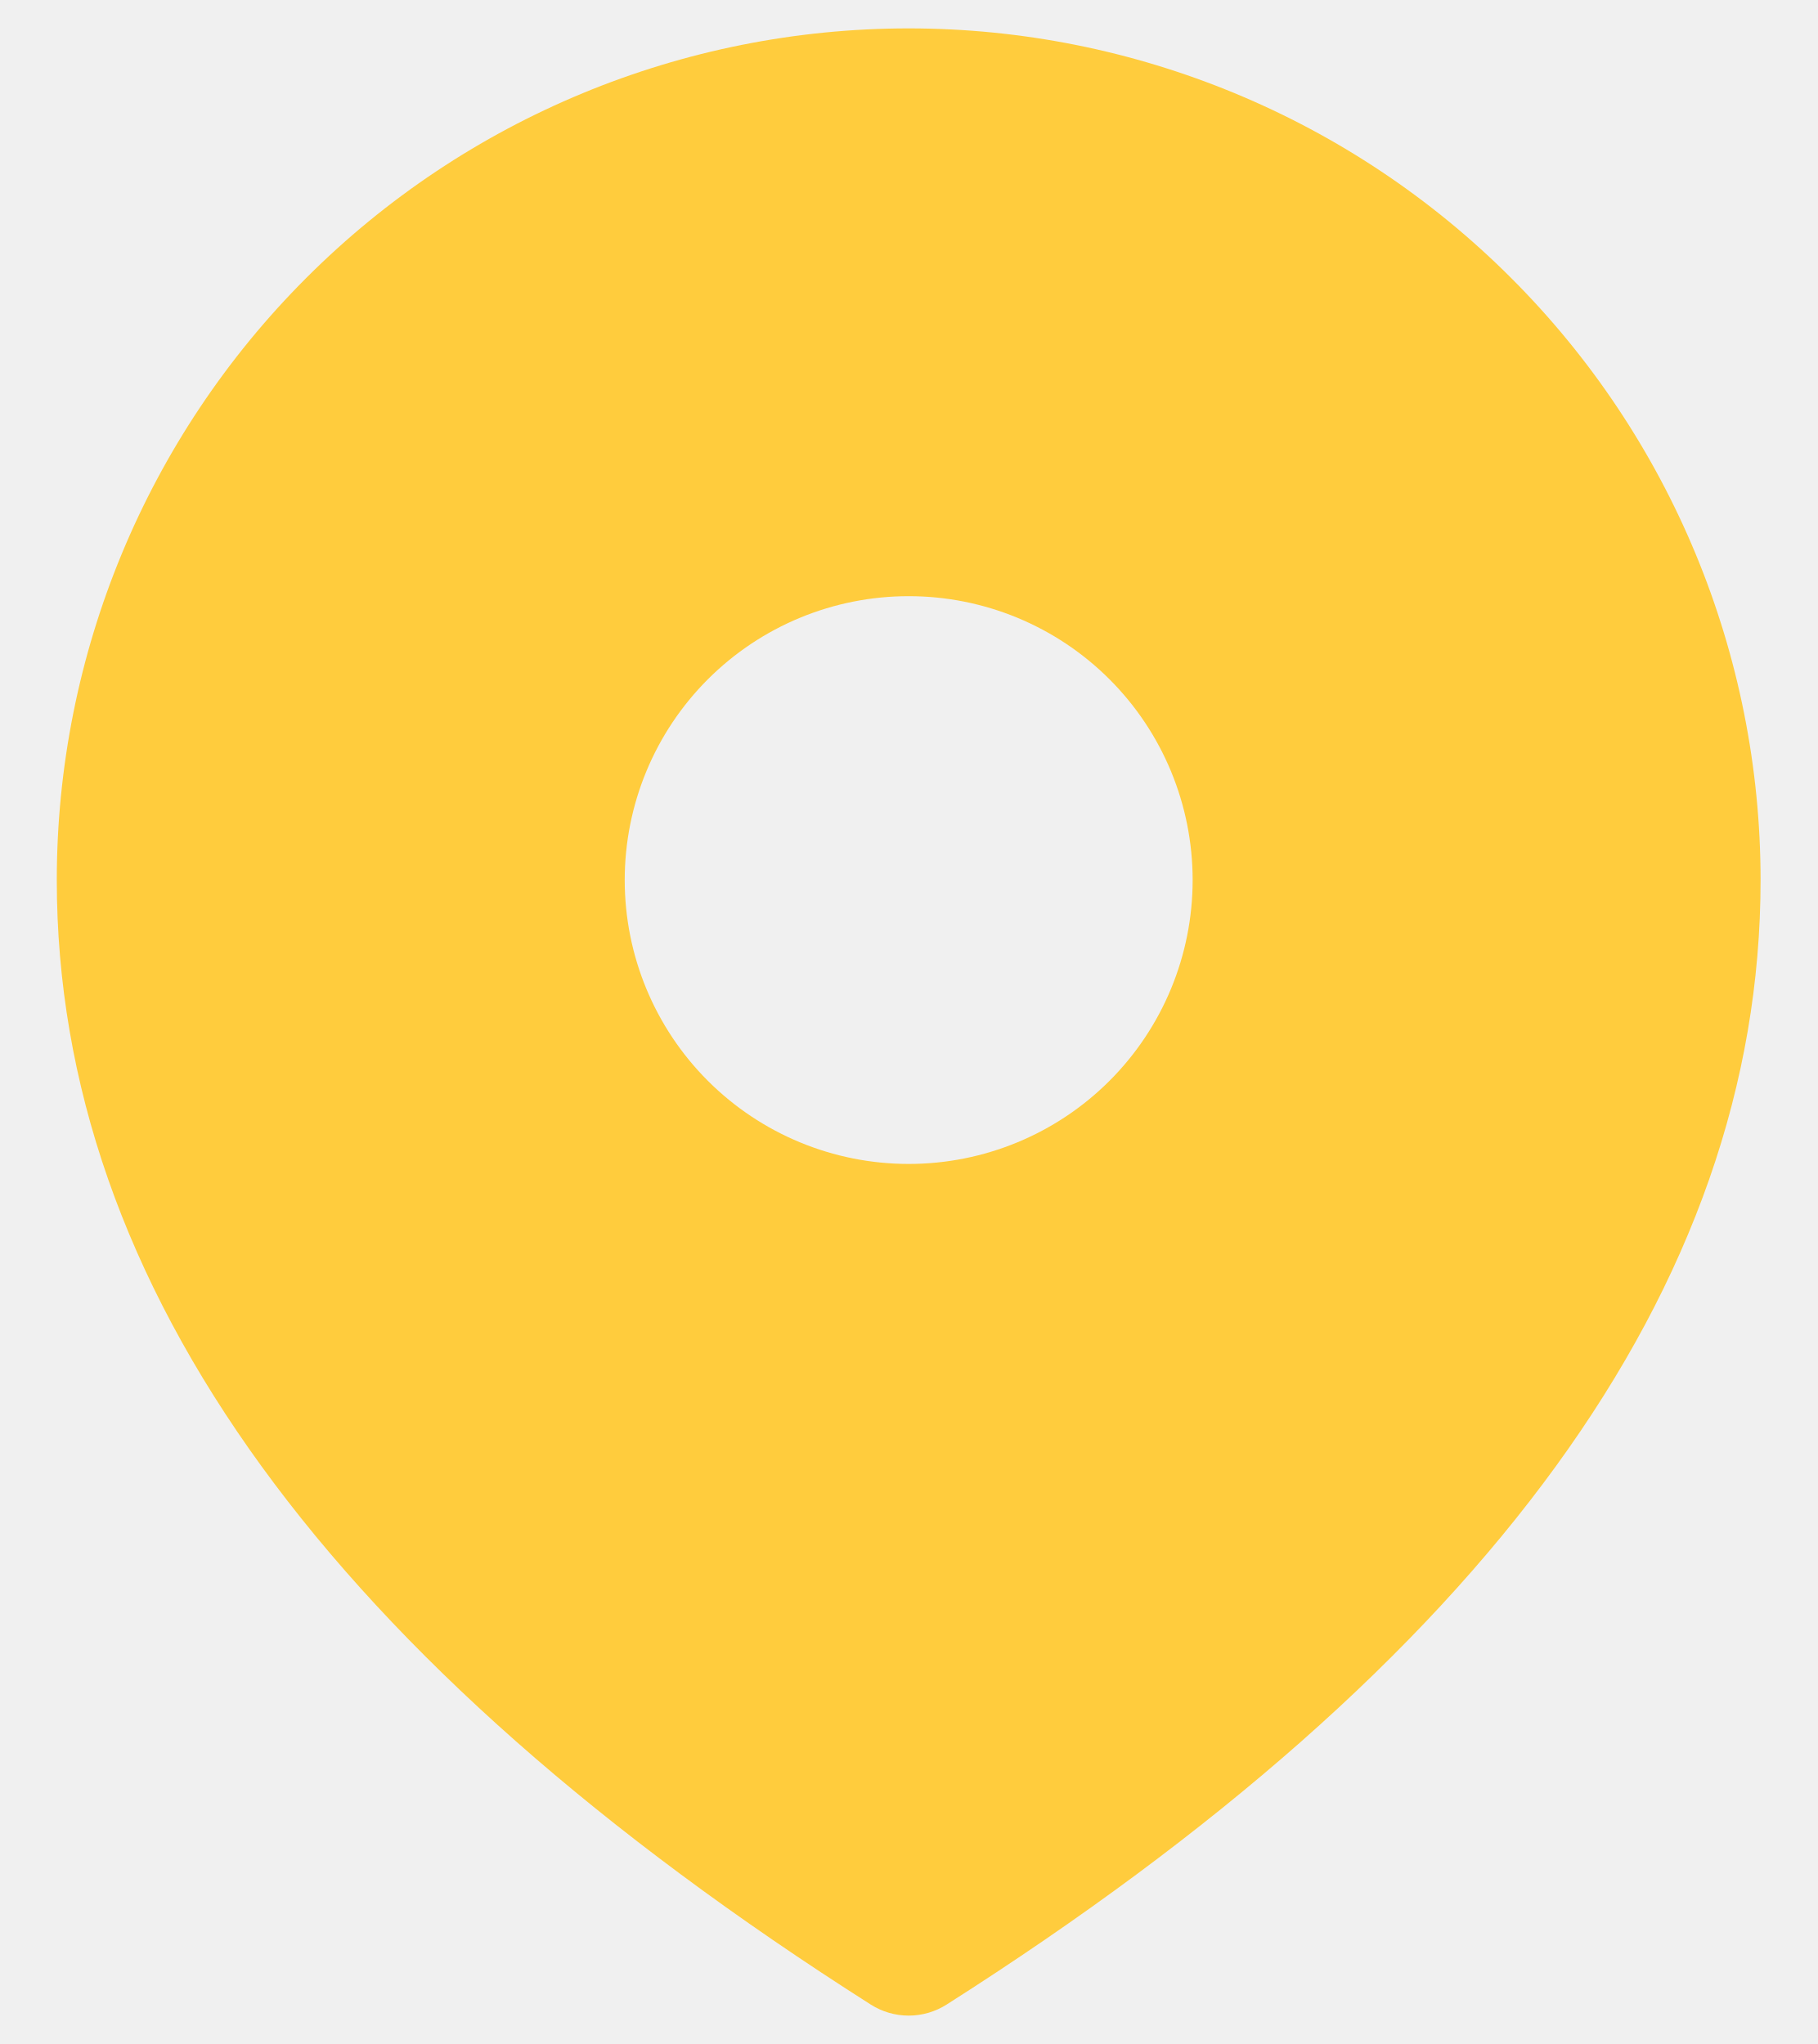
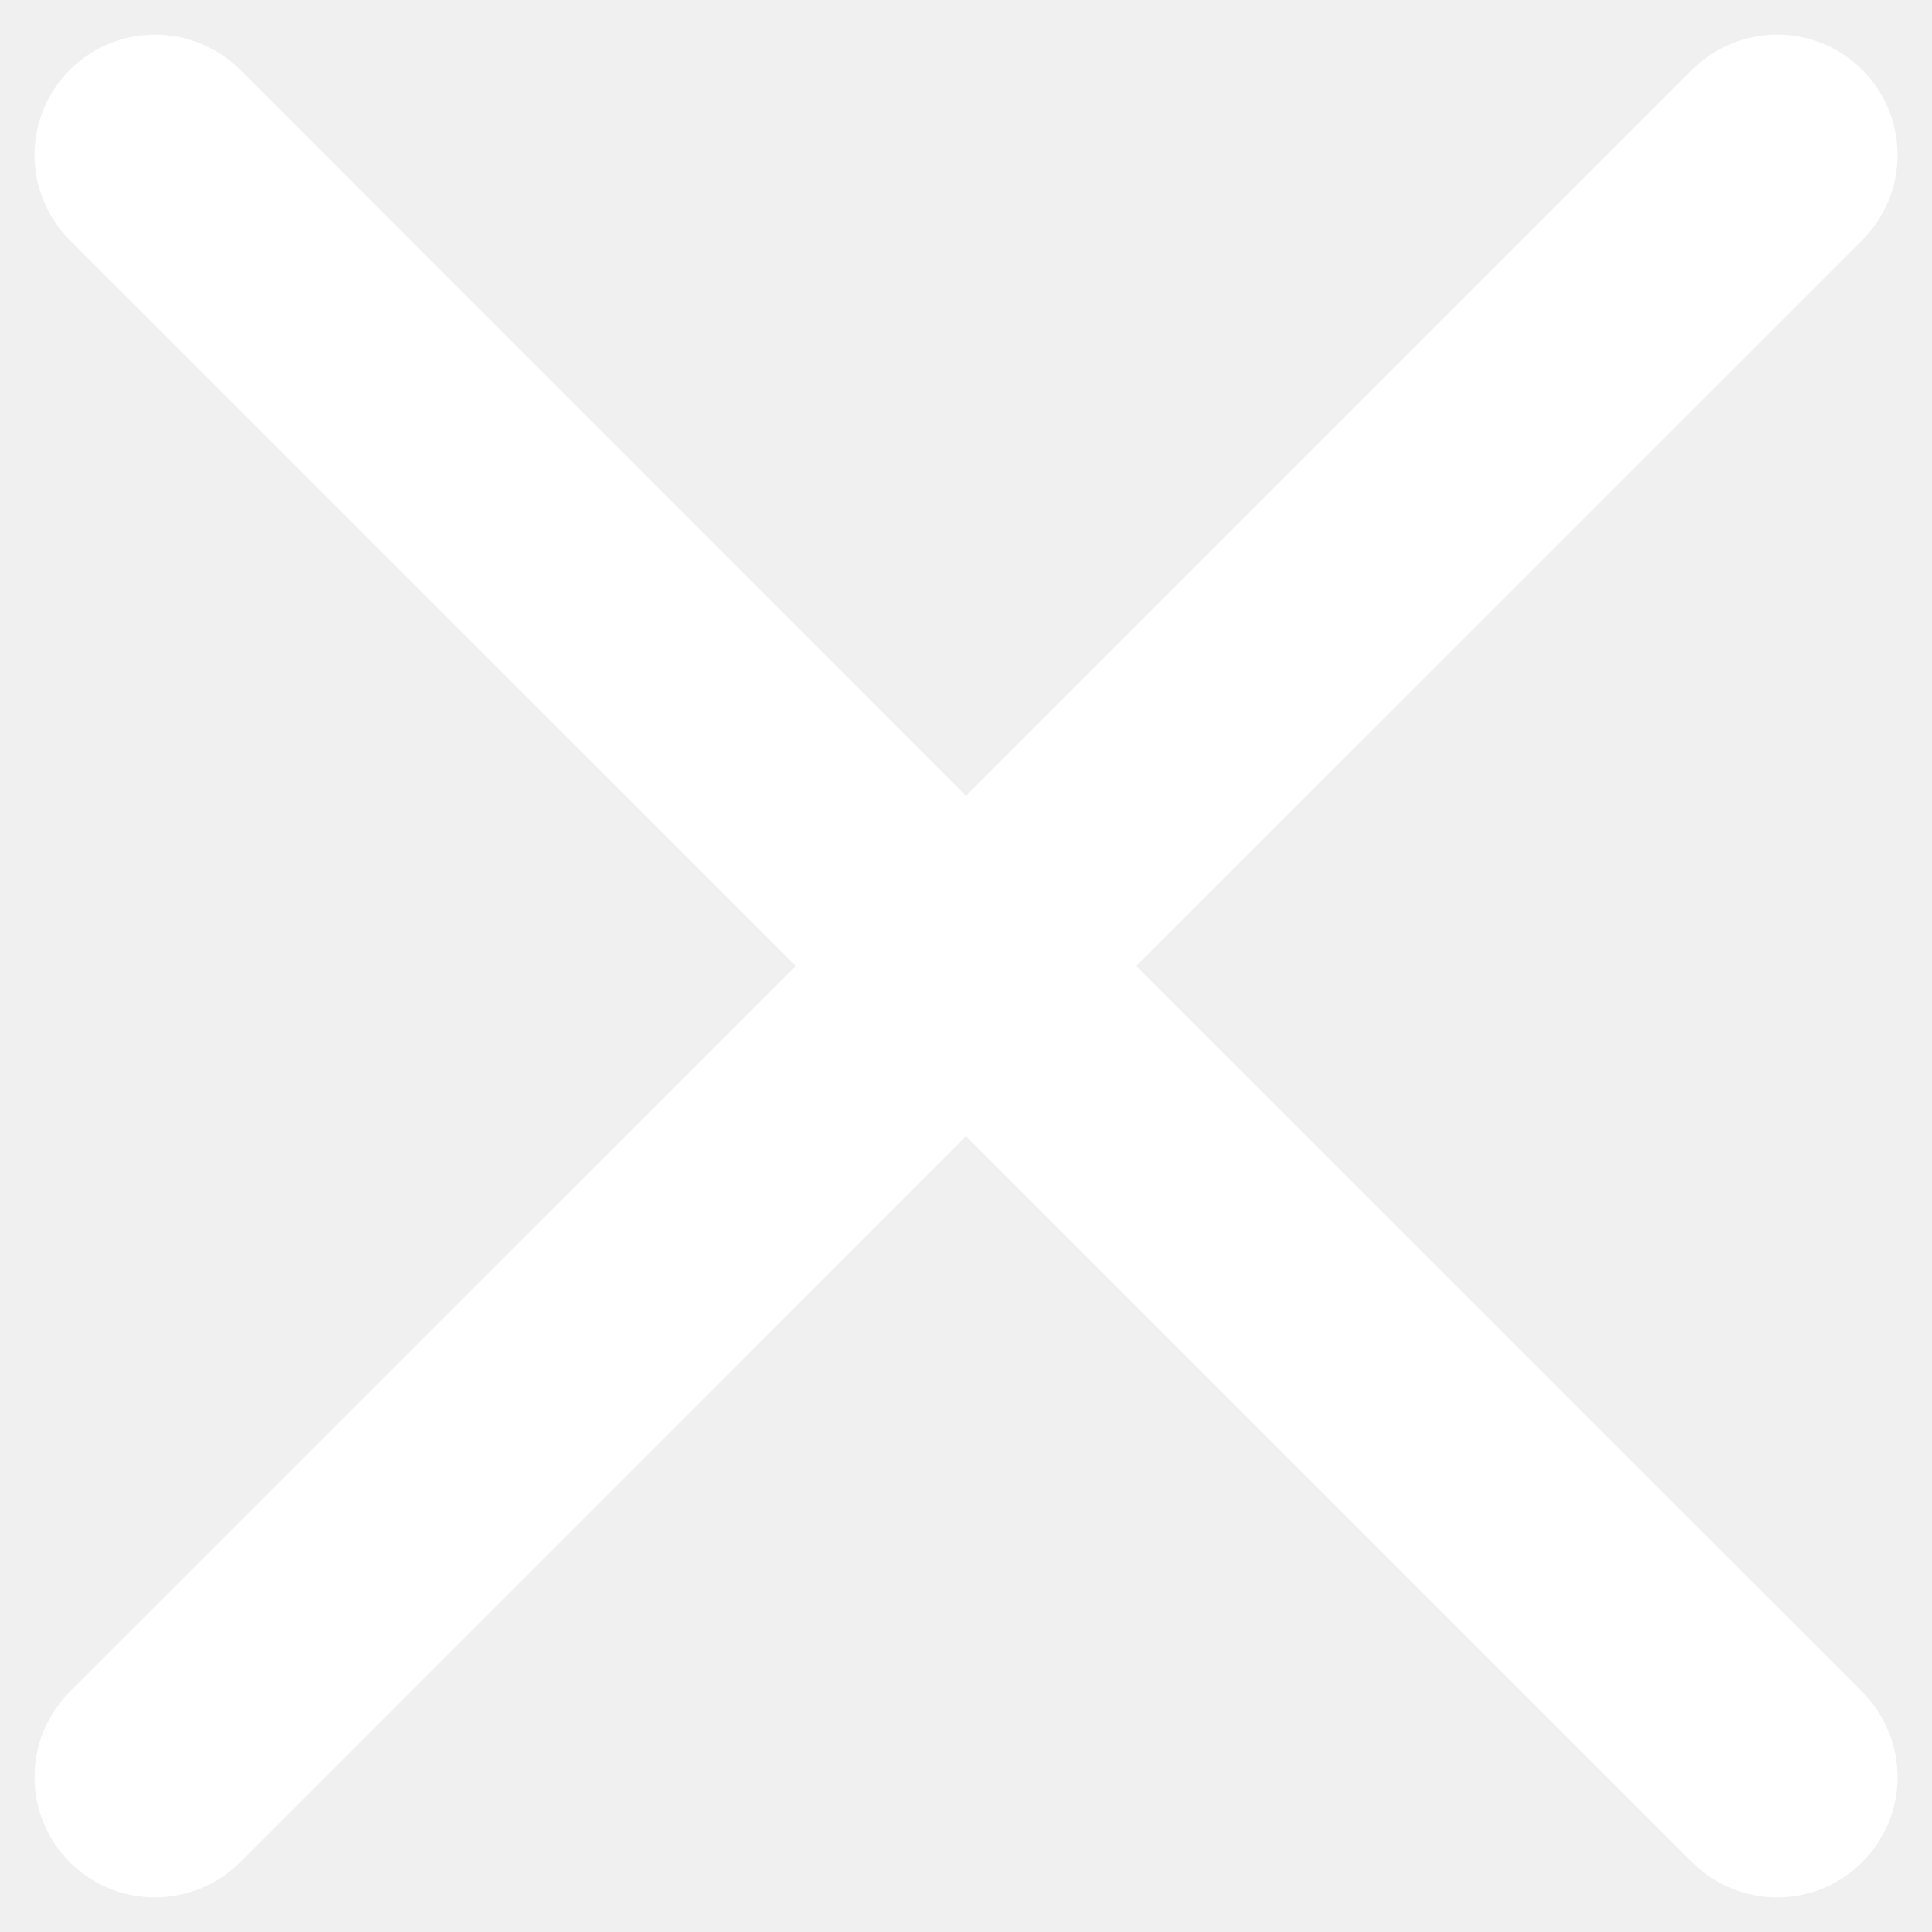
- <svg xmlns="http://www.w3.org/2000/svg" width="16" height="18" viewBox="0 0 16 18" fill="none">
-   <path d="M8 0.25C9.989 0.25 11.897 1.04 13.303 2.447C14.71 3.853 15.5 5.761 15.5 7.75C15.5 11.334 13.081 14.633 8.335 17.652C8.235 17.716 8.119 17.75 8 17.75C7.881 17.75 7.765 17.716 7.665 17.652C2.919 14.633 0.5 11.334 0.5 7.75C0.5 5.761 1.29 3.853 2.697 2.447C4.103 1.04 6.011 0.25 8 0.25ZM8 5.25C7.337 5.25 6.701 5.513 6.232 5.982C5.763 6.451 5.5 7.087 5.5 7.75C5.5 8.413 5.763 9.049 6.232 9.518C6.701 9.987 7.337 10.25 8 10.25C8.663 10.25 9.299 9.987 9.768 9.518C10.237 9.049 10.5 8.413 10.5 7.75C10.5 7.087 10.237 6.451 9.768 5.982C9.299 5.513 8.663 5.25 8 5.25Z" fill="#FFCC3D" />
+ <svg xmlns="http://www.w3.org/2000/svg" width="16" height="16" viewBox="0 0 16 16" fill="none">
+   <path fill-rule="evenodd" clip-rule="evenodd" d="M15.422 1.989C15.515 1.896 15.588 1.786 15.639 1.665C15.689 1.545 15.714 1.415 15.715 1.284C15.715 1.153 15.689 1.023 15.639 0.902C15.589 0.781 15.515 0.671 15.423 0.579C15.331 0.486 15.221 0.413 15.1 0.362C14.979 0.312 14.849 0.286 14.718 0.286C14.587 0.286 14.457 0.312 14.336 0.362C14.216 0.412 14.106 0.485 14.013 0.578L8 6.591L1.989 0.578C1.802 0.391 1.548 0.286 1.283 0.286C1.019 0.286 0.765 0.391 0.578 0.578C0.391 0.765 0.286 1.019 0.286 1.283C0.286 1.548 0.391 1.802 0.578 1.989L6.591 8L0.578 14.011C0.485 14.104 0.412 14.214 0.362 14.335C0.311 14.456 0.286 14.586 0.286 14.717C0.286 14.848 0.311 14.977 0.362 15.098C0.412 15.22 0.485 15.329 0.578 15.422C0.765 15.609 1.019 15.714 1.283 15.714C1.414 15.714 1.544 15.688 1.665 15.638C1.786 15.588 1.896 15.515 1.989 15.422L8 9.409L14.013 15.422C14.2 15.609 14.454 15.714 14.718 15.714C14.983 15.714 15.236 15.608 15.423 15.421C15.61 15.234 15.715 14.98 15.715 14.716C15.714 14.452 15.609 14.198 15.422 14.011L9.409 8L15.422 1.989Z" fill="white" />
</svg>
